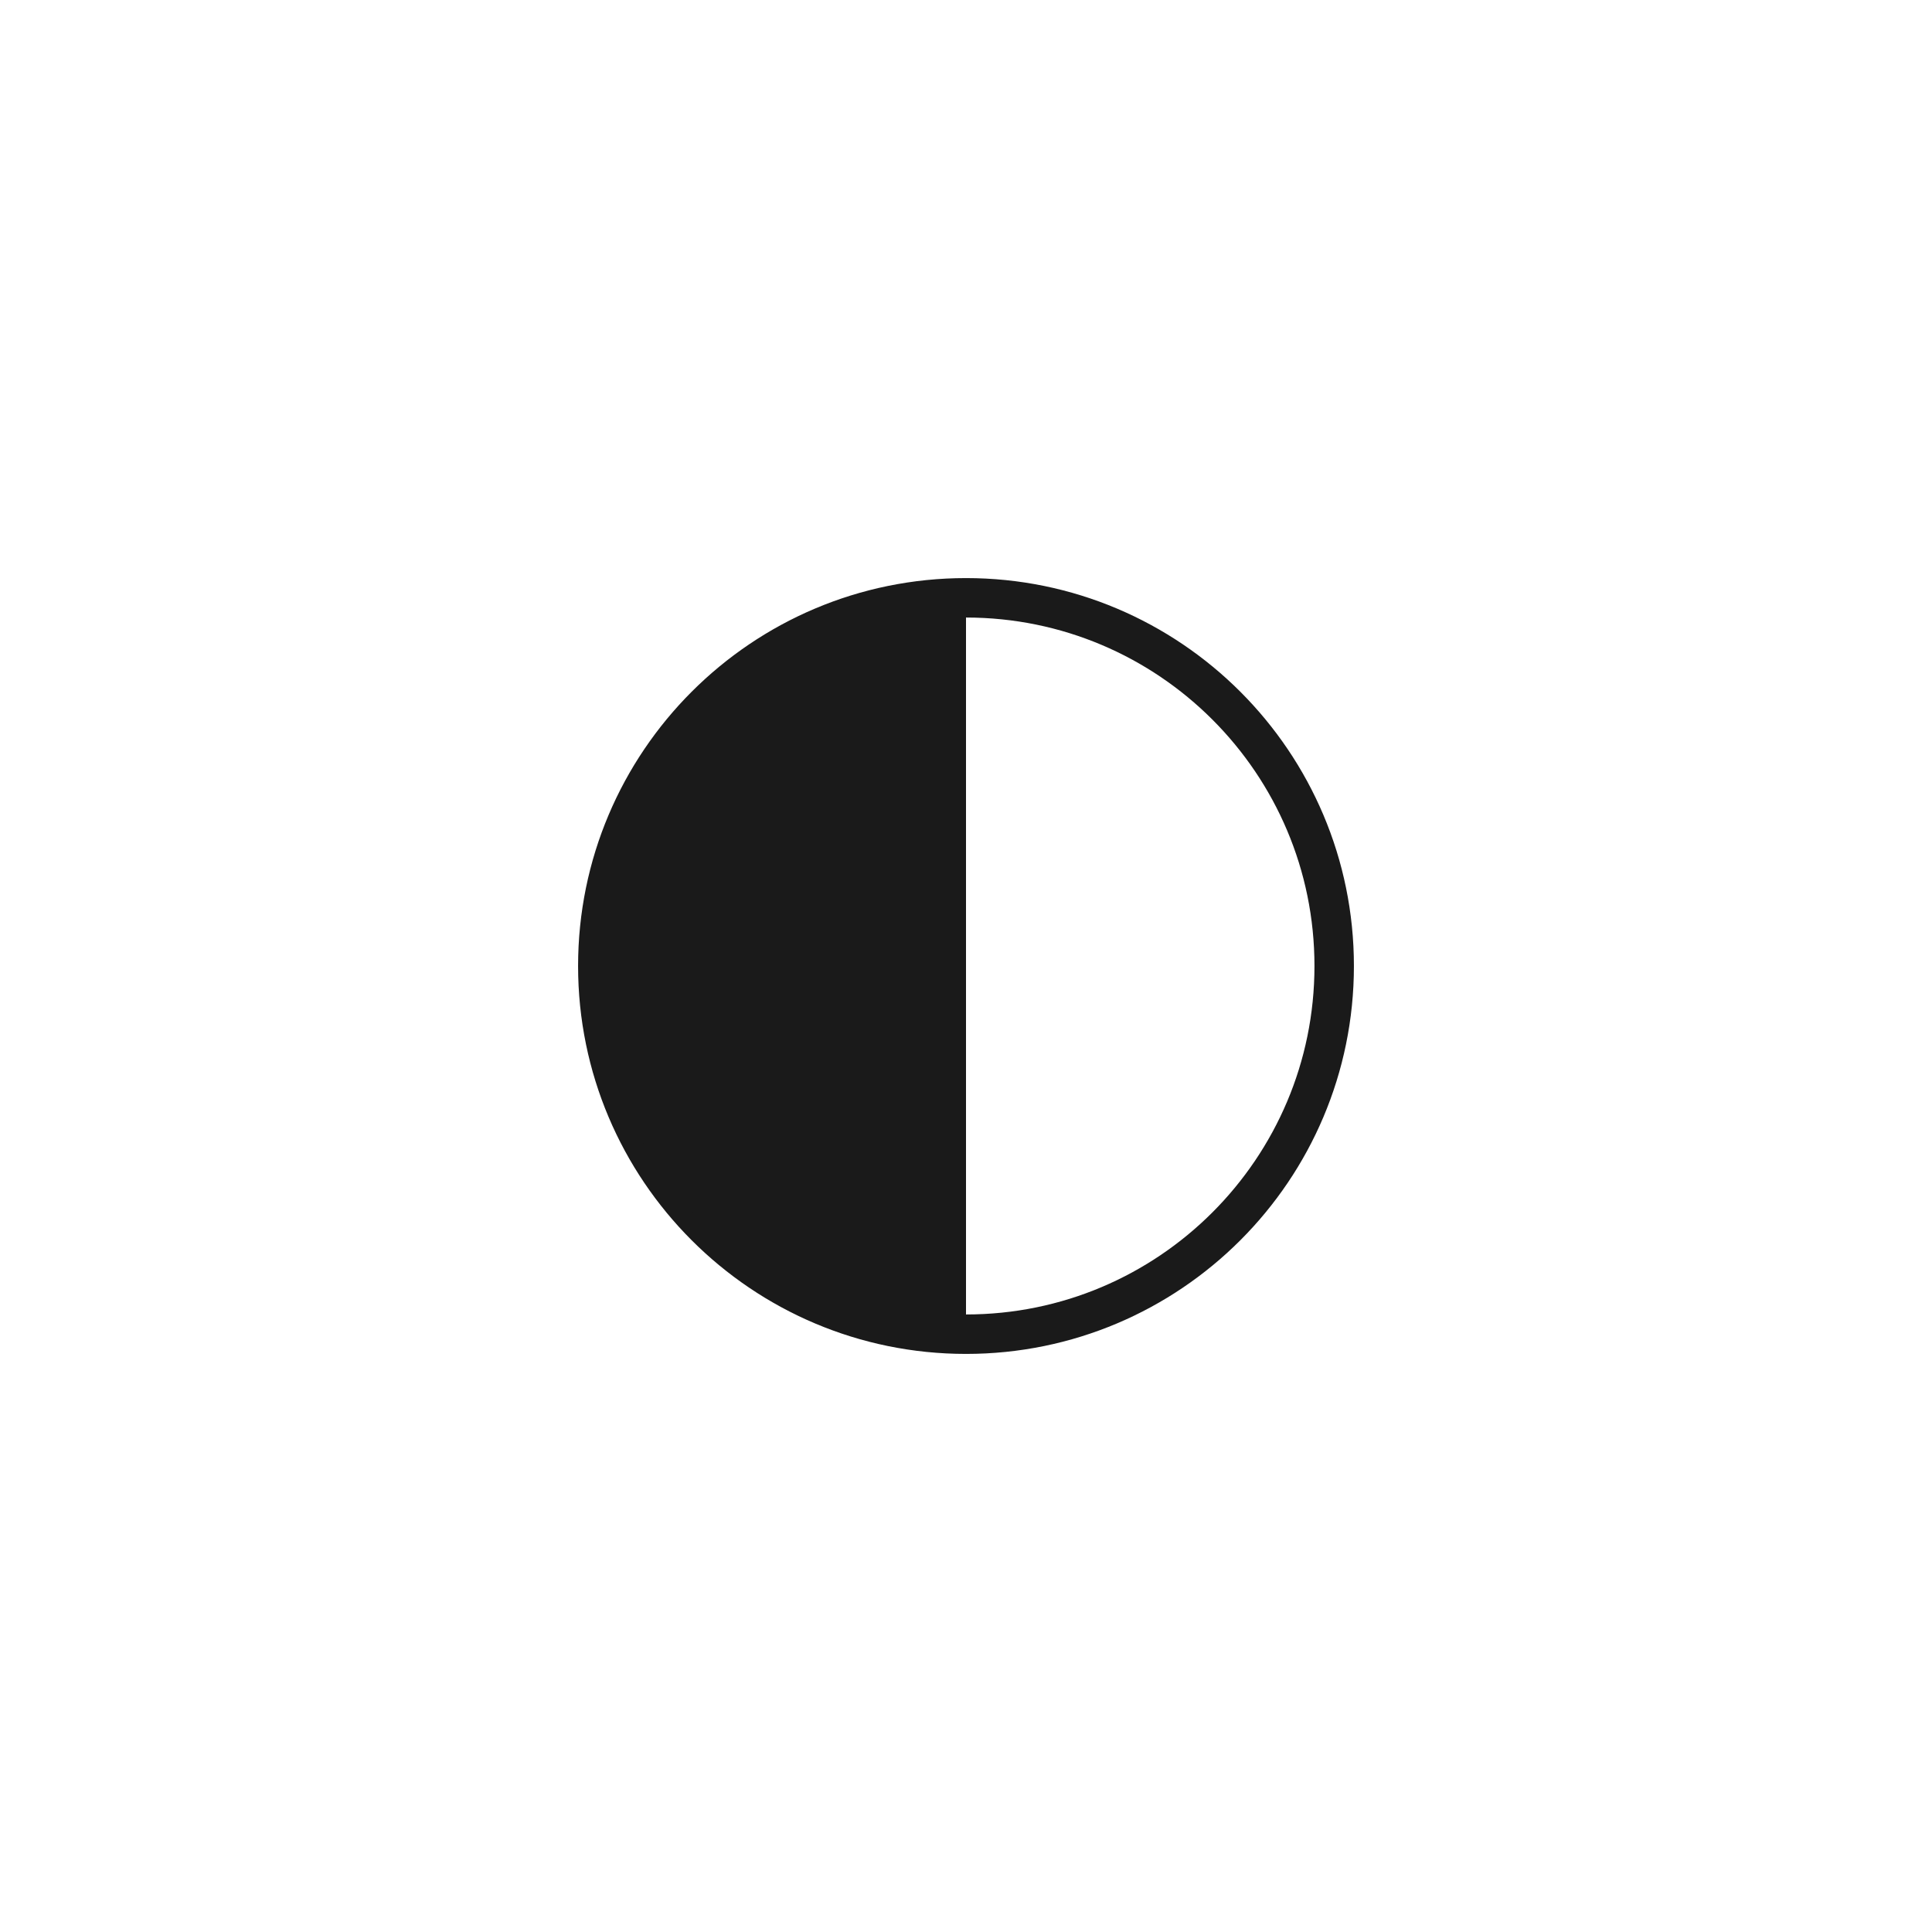
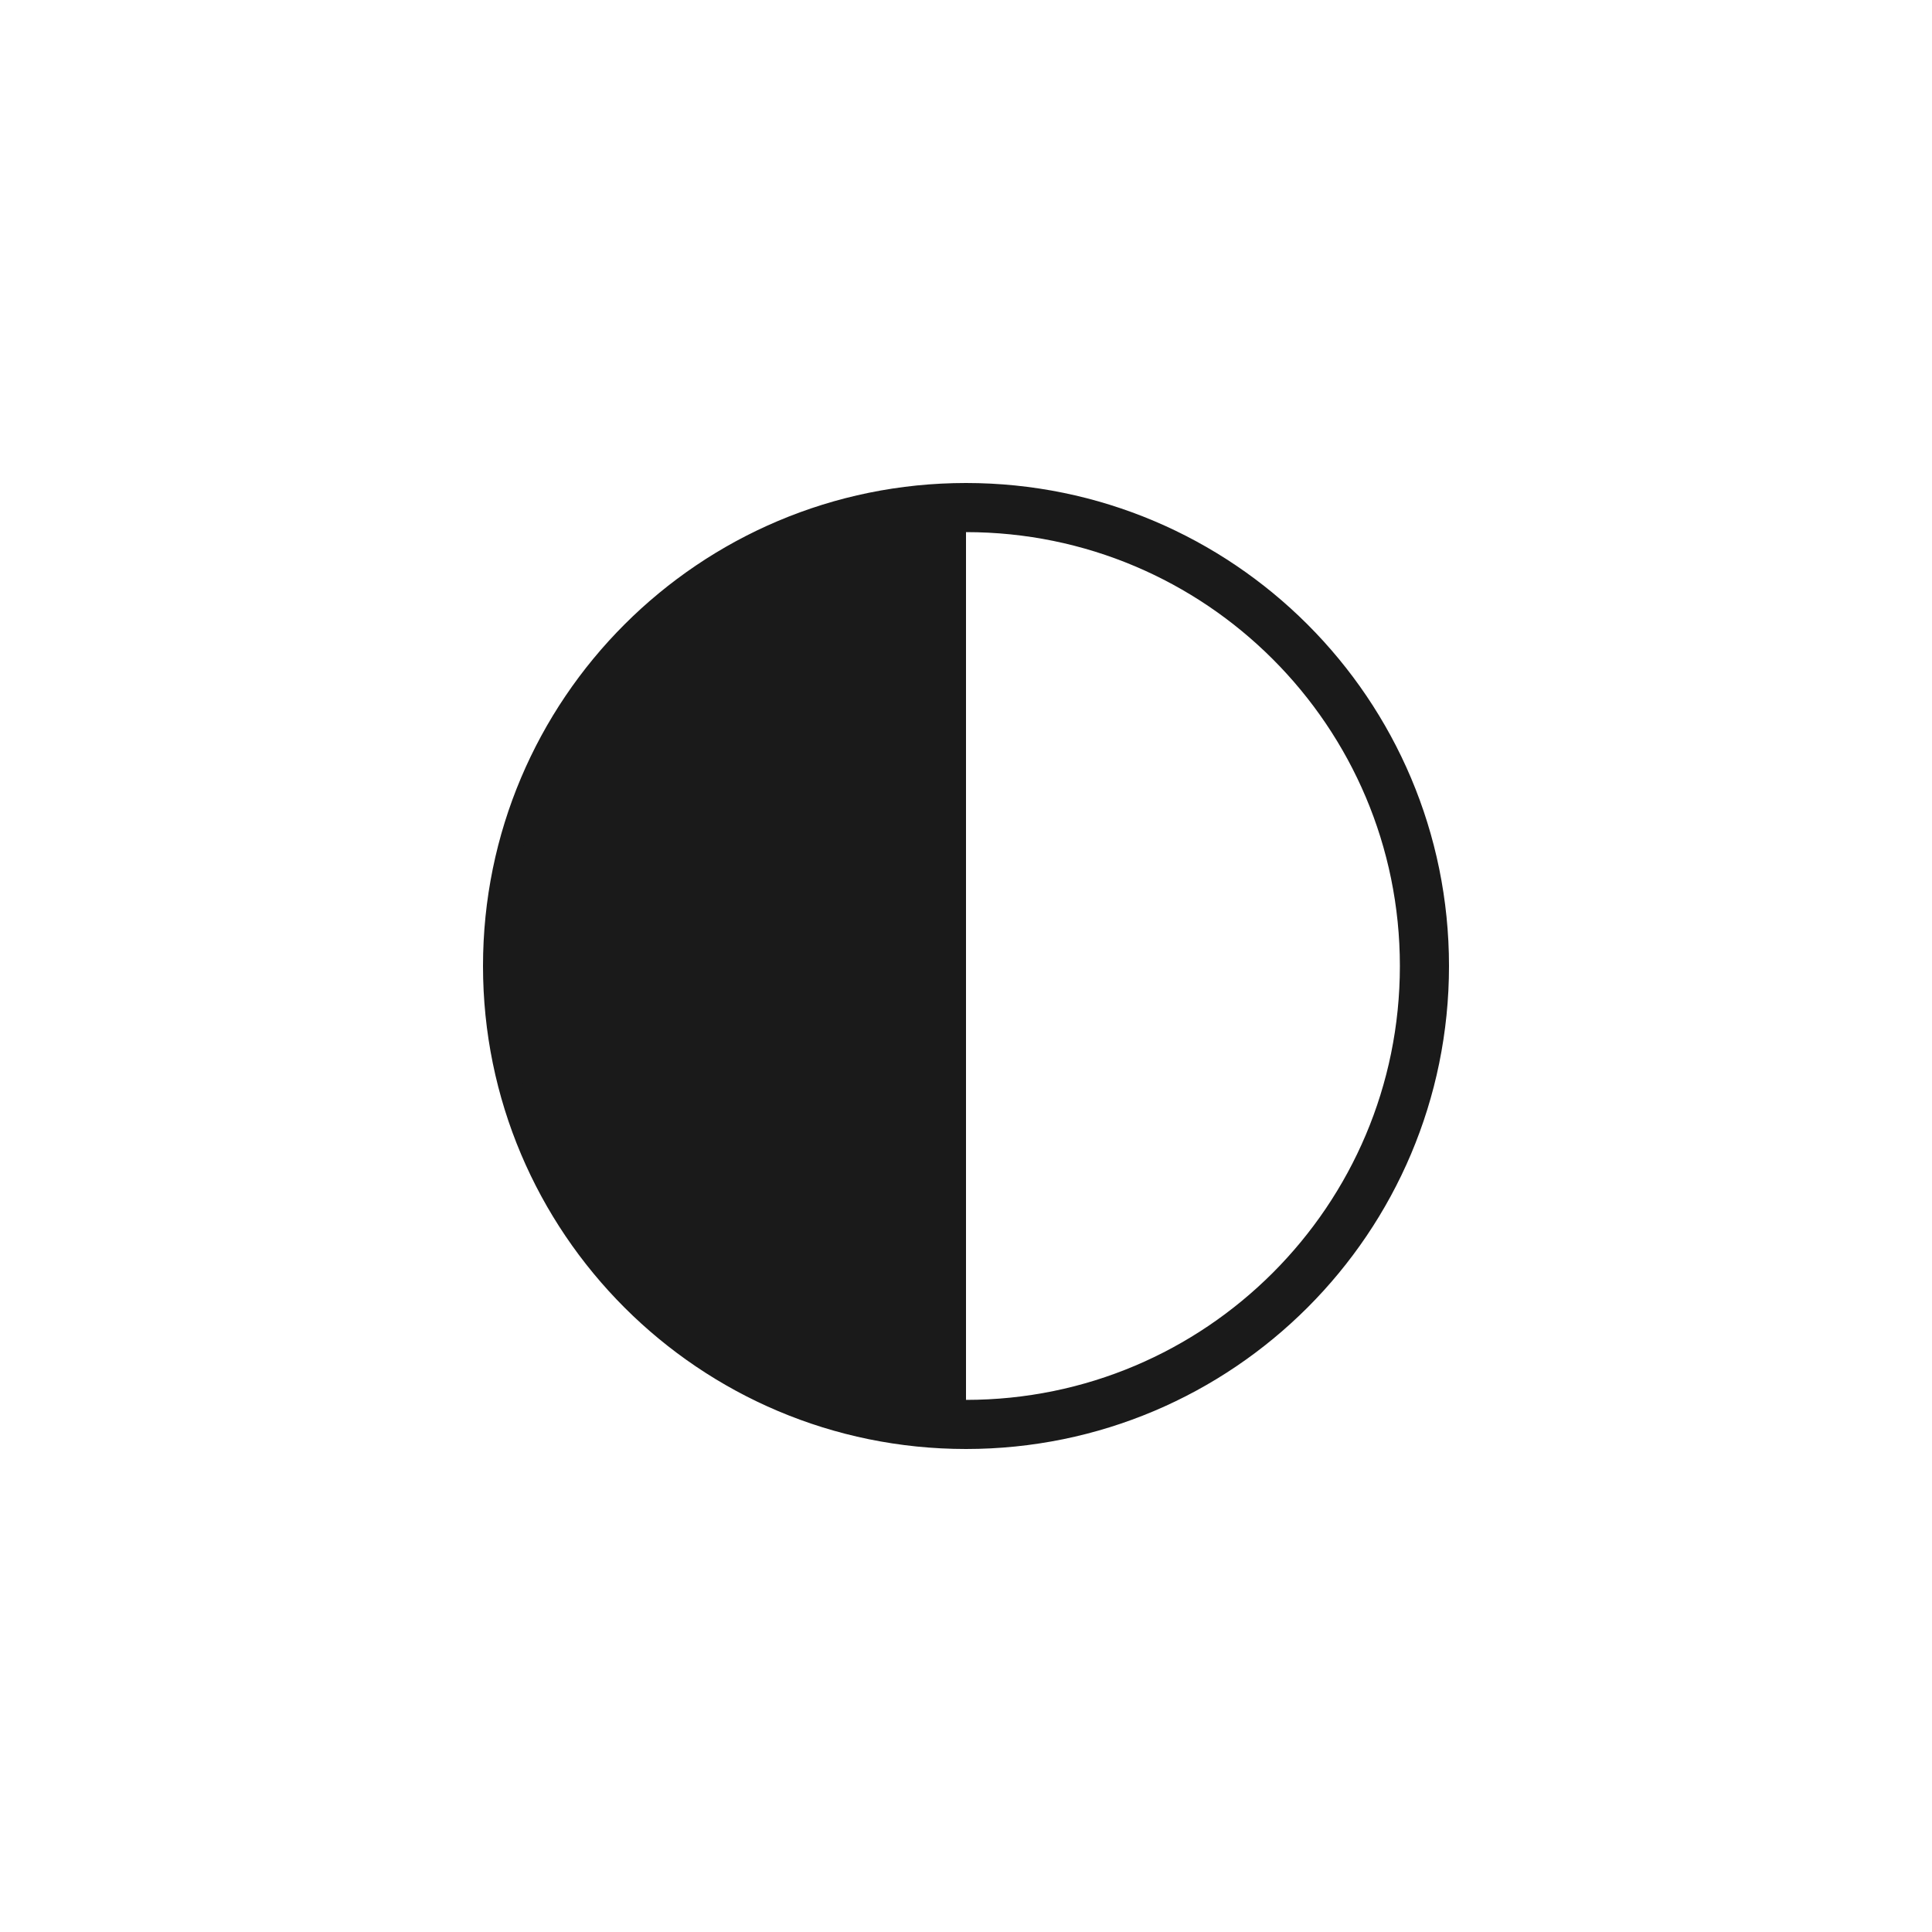
- <svg xmlns="http://www.w3.org/2000/svg" width="160" height="160" viewBox="-36.731 -36.731 73.462 73.462" role="img" aria-label="A minor">
+ <svg xmlns="http://www.w3.org/2000/svg" width="160" height="160" viewBox="-29.5 -29.5 59 59" role="img" aria-label="A minor">
  <circle r="14" fill="none" stroke="#1a1a1a" stroke-width="1.5" />
  <path d="M0,-14 A14,14 0 0,0 0,14 Z" fill="#1a1a1a" />
</svg>
